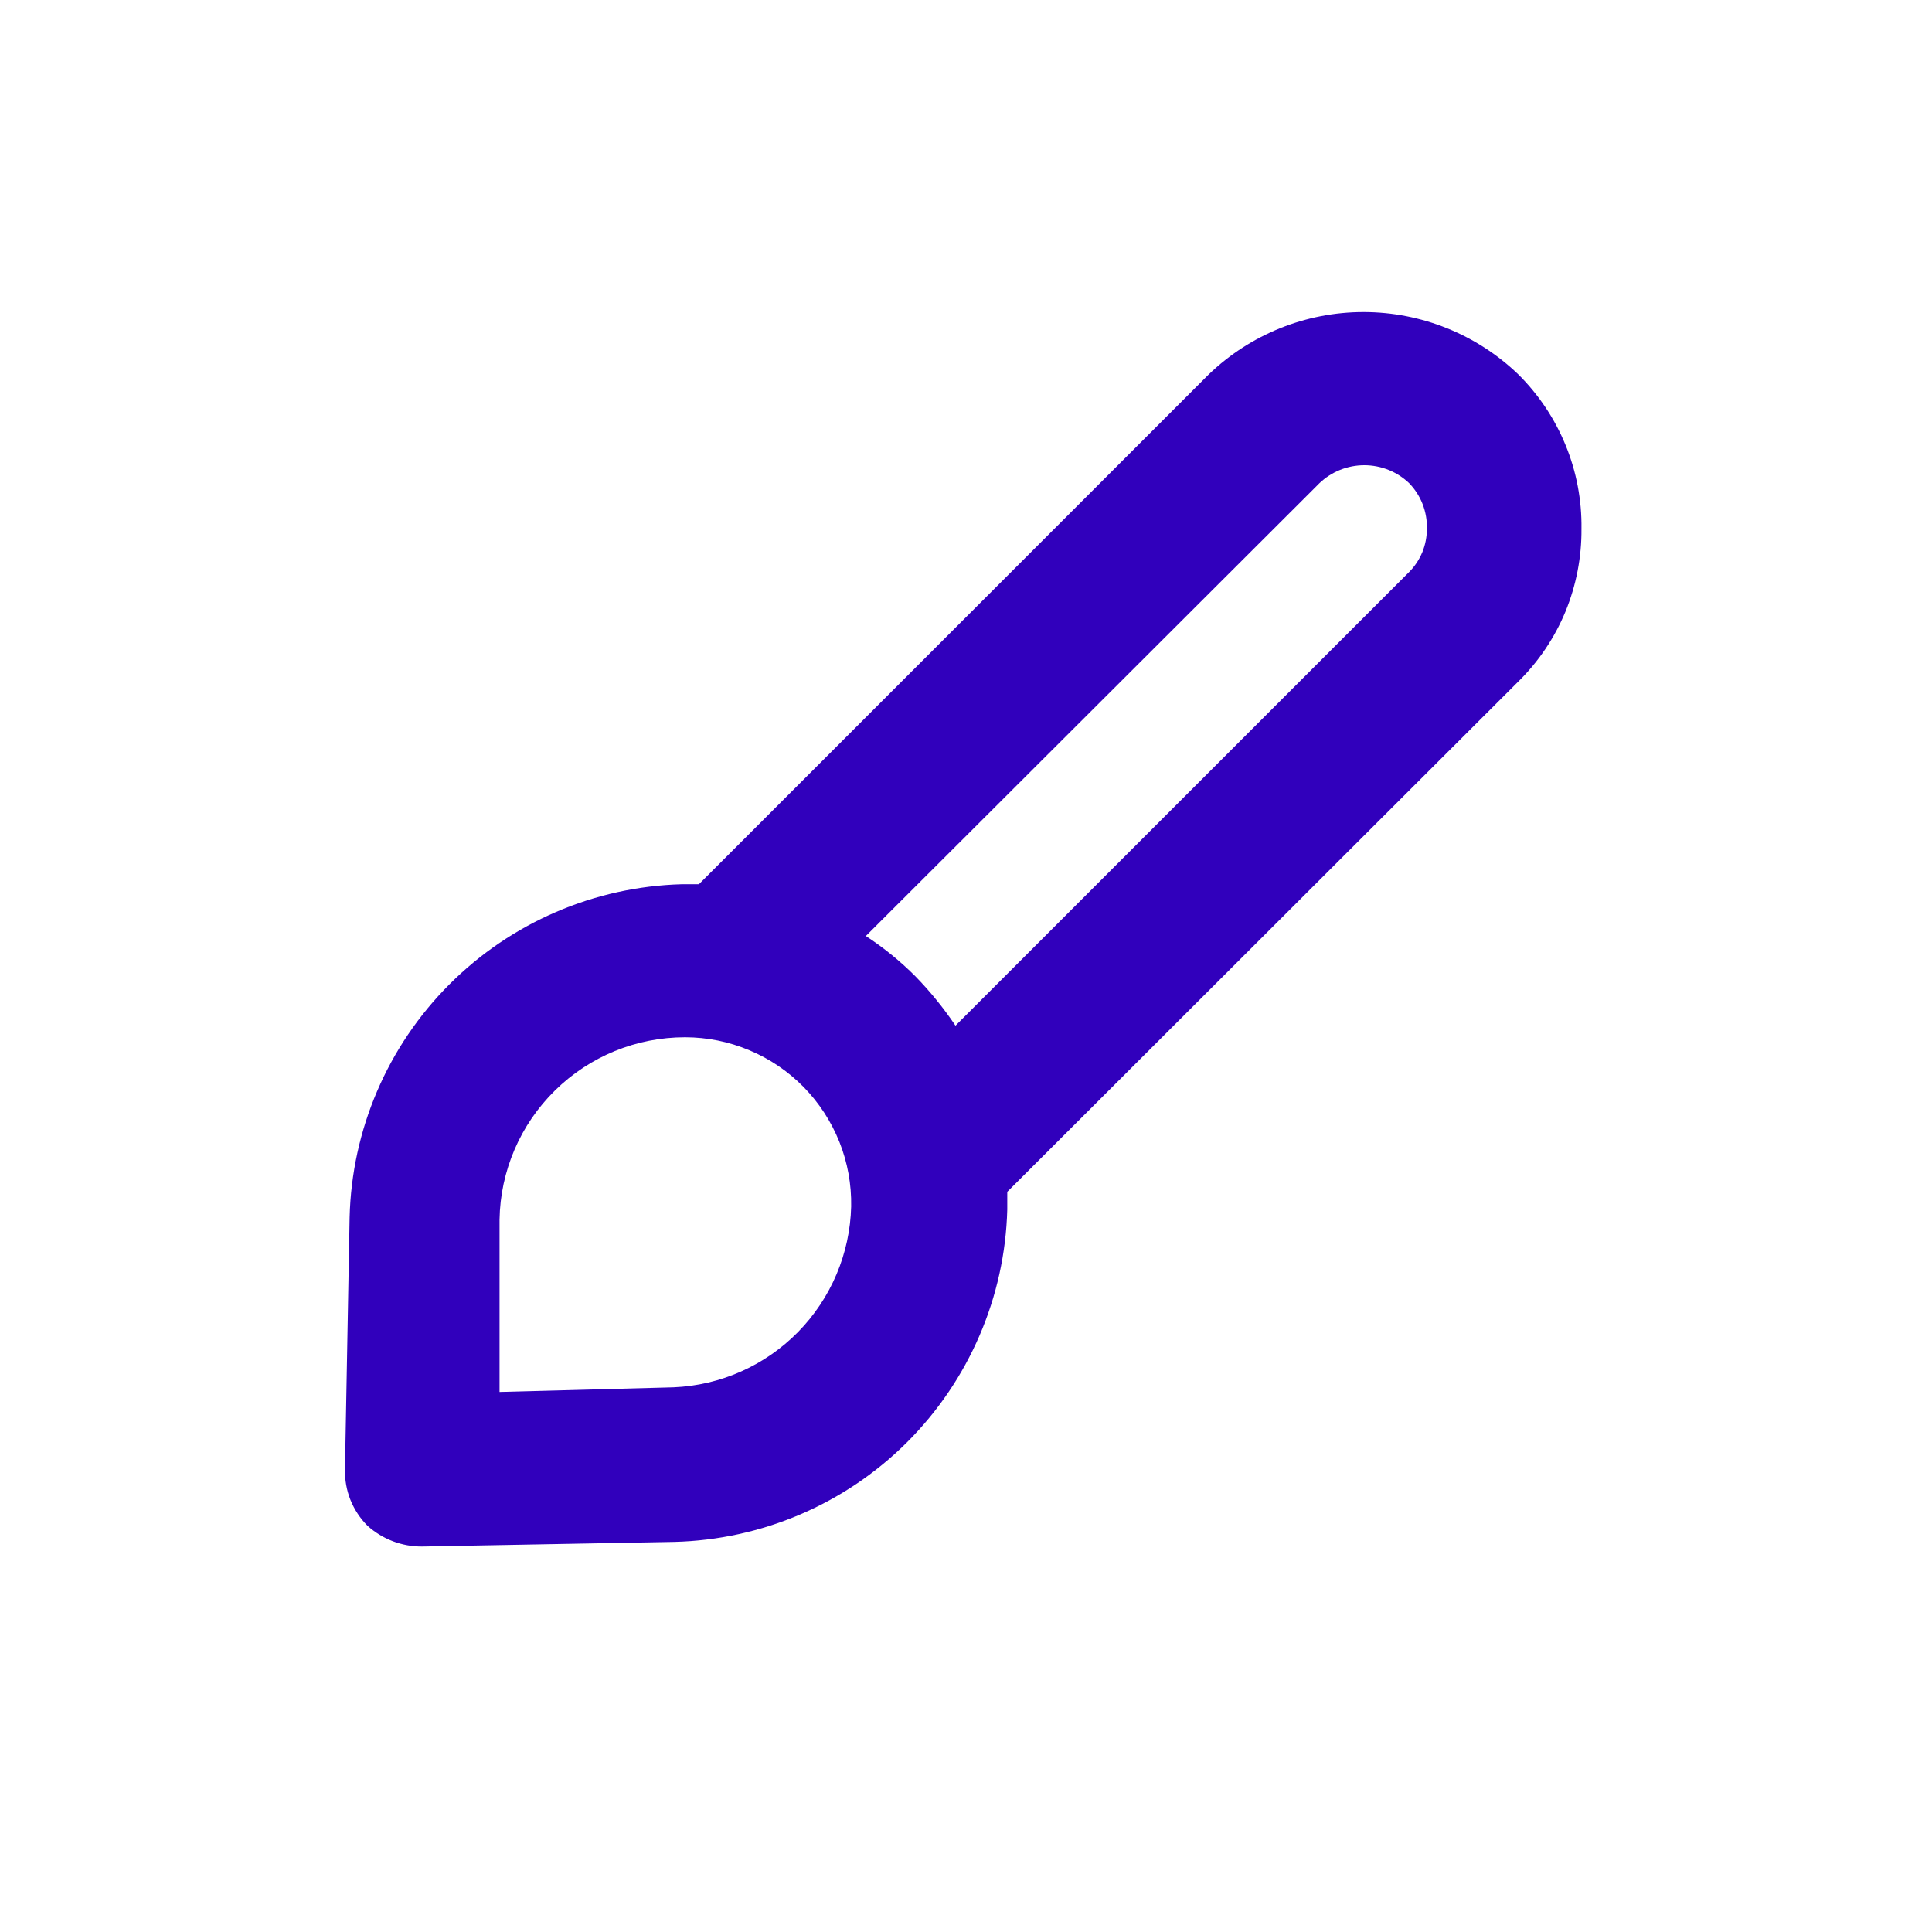
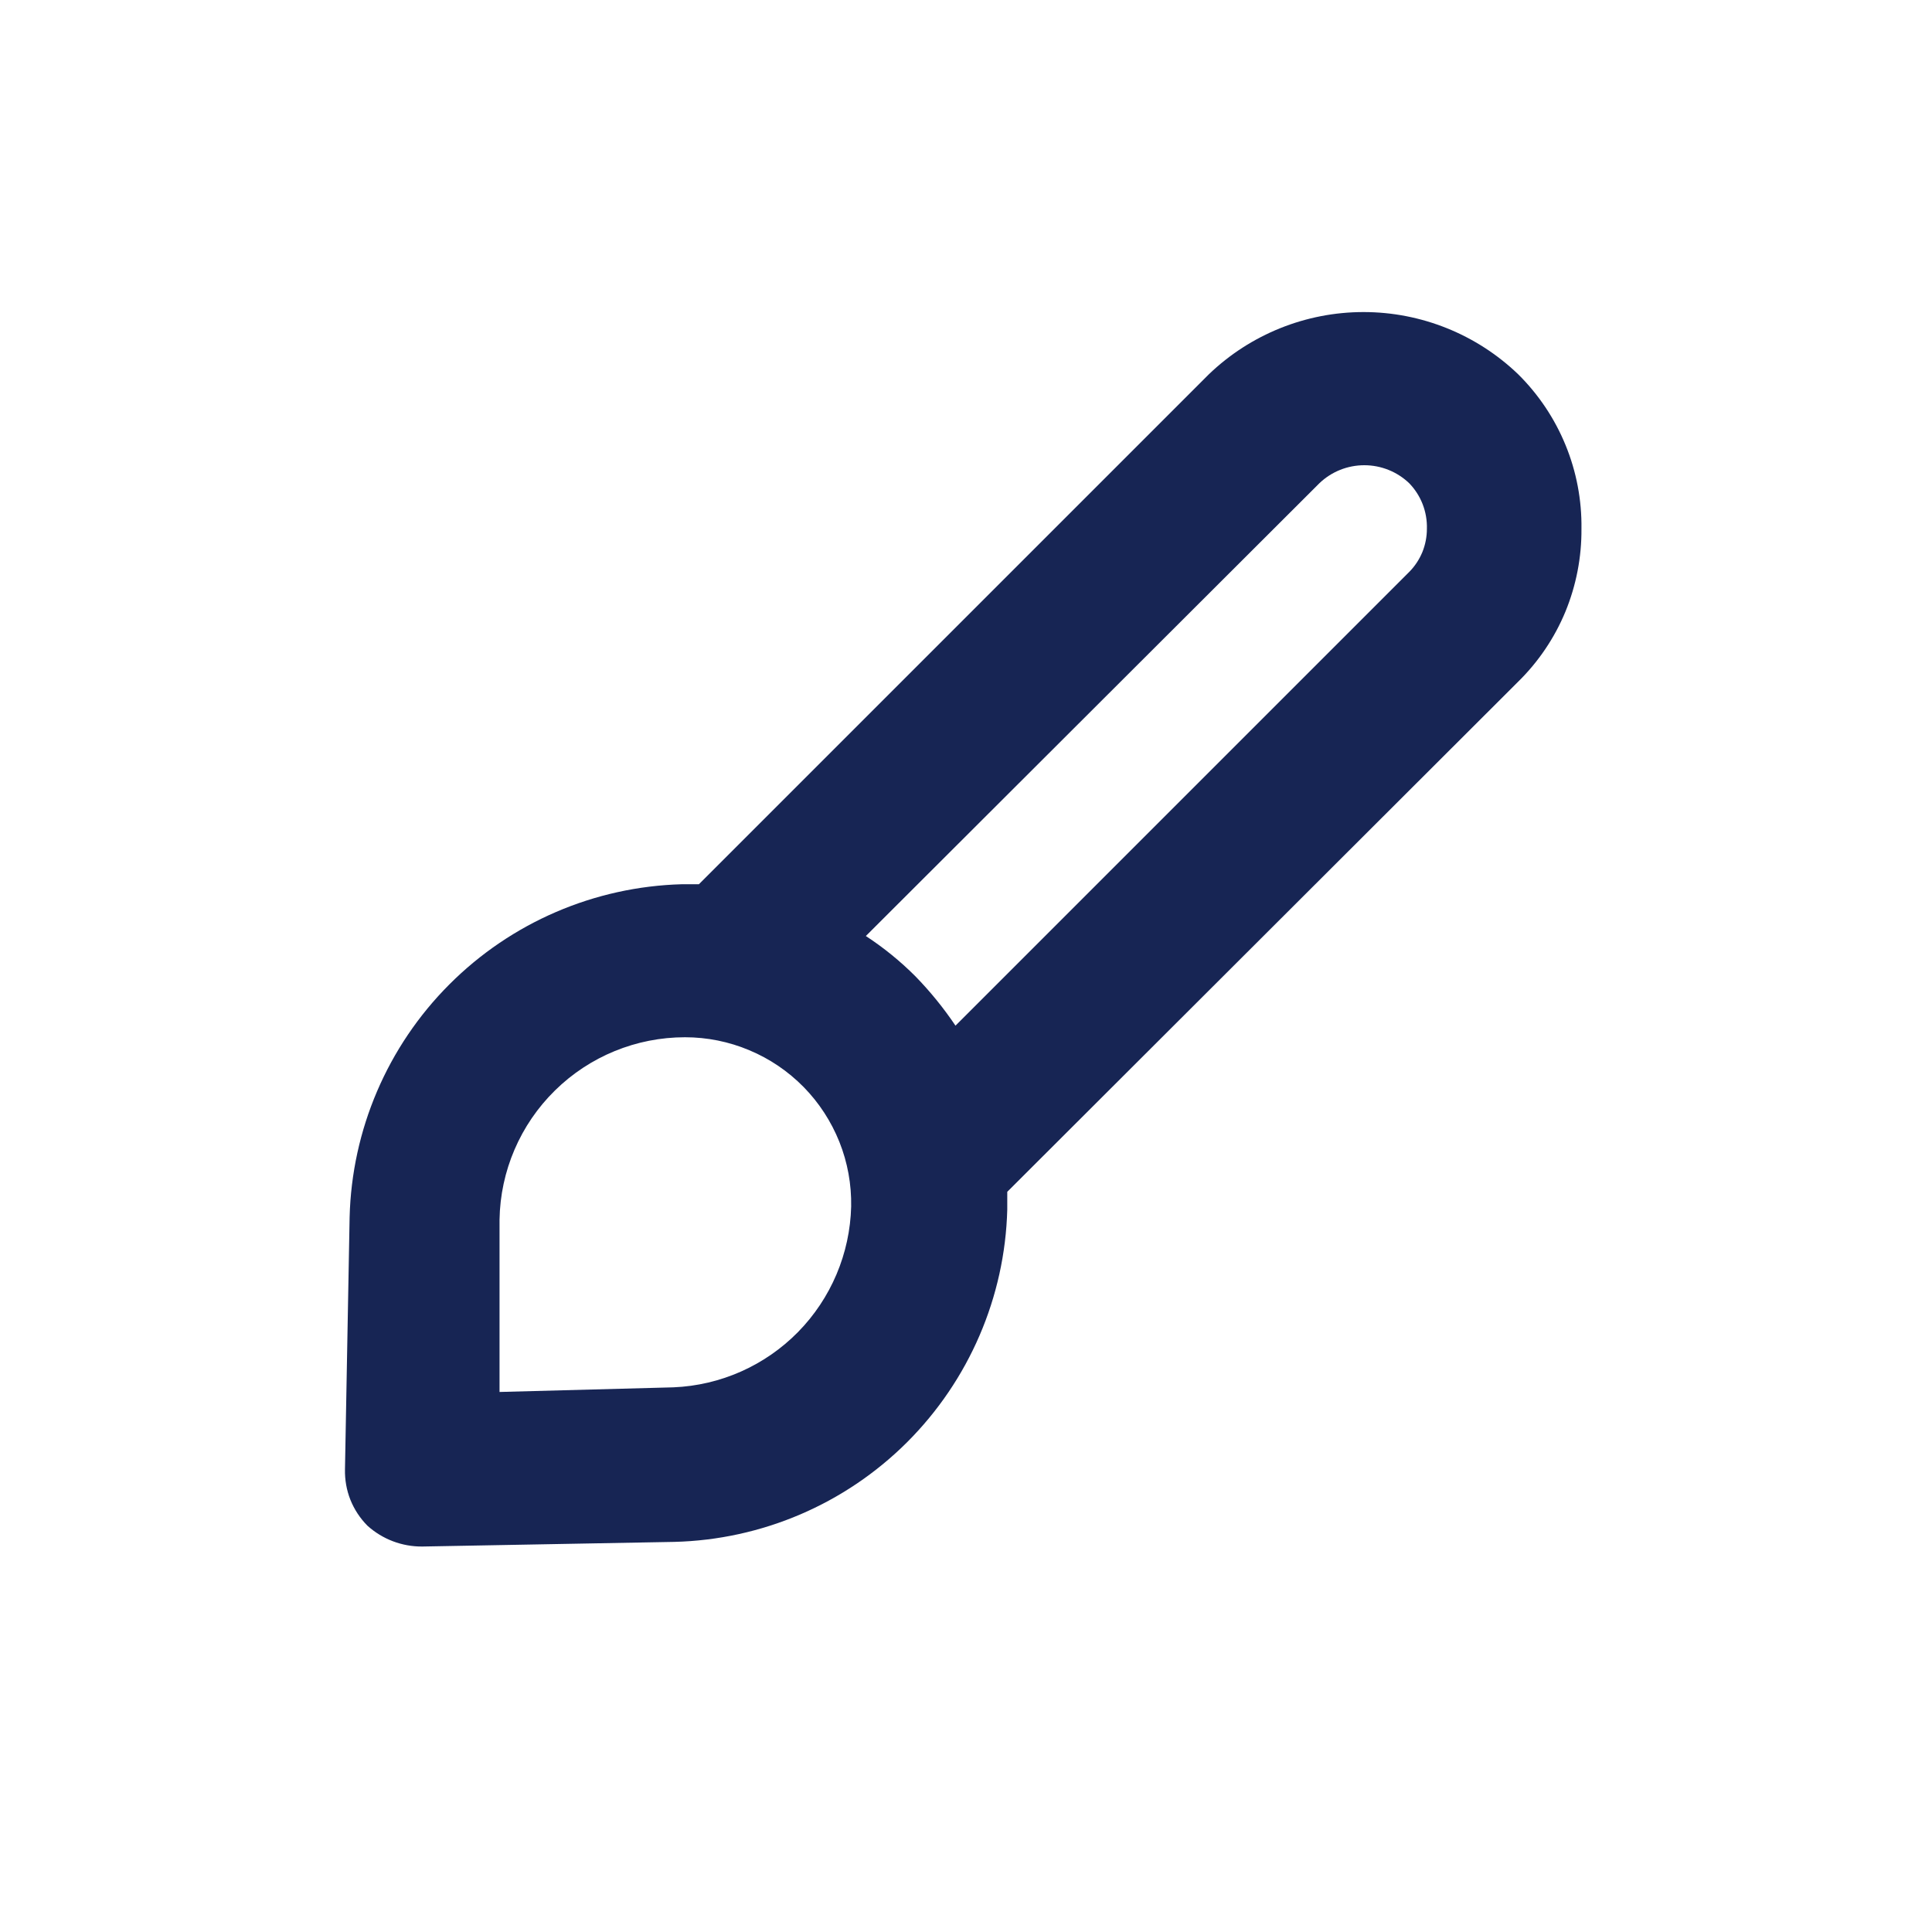
<svg xmlns="http://www.w3.org/2000/svg" width="25" height="25" viewBox="0 0 25 25" fill="none">
-   <path d="M20.464 6.842C20.469 6.471 20.399 6.102 20.258 5.759C20.117 5.415 19.908 5.103 19.644 4.842C19.106 4.326 18.389 4.038 17.644 4.038C16.899 4.038 16.182 4.326 15.644 4.842L9.044 11.442H8.824C7.691 11.473 6.614 11.937 5.814 12.739C5.013 13.541 4.552 14.62 4.524 15.752L4.464 19.012C4.461 19.147 4.484 19.281 4.534 19.407C4.584 19.532 4.659 19.646 4.754 19.742C4.949 19.918 5.202 20.014 5.464 20.012L8.724 19.952C9.857 19.924 10.935 19.463 11.737 18.663C12.539 17.862 13.004 16.785 13.034 15.652V15.422L19.644 8.822C19.907 8.564 20.115 8.256 20.256 7.916C20.396 7.575 20.467 7.21 20.464 6.842ZM8.714 17.952L6.464 18.012V15.782C6.474 15.153 6.732 14.552 7.181 14.111C7.63 13.669 8.234 13.422 8.864 13.422C9.15 13.422 9.433 13.479 9.696 13.59C9.96 13.7 10.198 13.862 10.399 14.066C10.599 14.27 10.756 14.512 10.862 14.777C10.968 15.043 11.019 15.326 11.014 15.612C10.999 16.221 10.753 16.802 10.326 17.237C9.899 17.671 9.323 17.927 8.714 17.952ZM18.234 7.402L12.364 13.272C12.21 13.043 12.036 12.829 11.844 12.632C11.649 12.437 11.435 12.263 11.204 12.112L17.074 6.252C17.23 6.103 17.438 6.02 17.654 6.02C17.87 6.02 18.078 6.103 18.234 6.252C18.31 6.33 18.369 6.422 18.409 6.524C18.448 6.625 18.467 6.733 18.464 6.842C18.464 6.946 18.444 7.049 18.405 7.145C18.365 7.241 18.307 7.329 18.234 7.402Z" fill="#3100BC" />
+   <path d="M20.464 6.842C20.469 6.471 20.399 6.102 20.258 5.759C20.117 5.415 19.908 5.103 19.644 4.842C19.106 4.326 18.389 4.038 17.644 4.038C16.899 4.038 16.182 4.326 15.644 4.842L9.044 11.442H8.824C7.691 11.473 6.614 11.937 5.814 12.739C5.013 13.541 4.552 14.62 4.524 15.752L4.464 19.012C4.461 19.147 4.484 19.281 4.534 19.407C4.584 19.532 4.659 19.646 4.754 19.742C4.949 19.918 5.202 20.014 5.464 20.012L8.724 19.952C9.857 19.924 10.935 19.463 11.737 18.663C12.539 17.862 13.004 16.785 13.034 15.652V15.422L19.644 8.822C19.907 8.564 20.115 8.256 20.256 7.916C20.396 7.575 20.467 7.21 20.464 6.842ZM8.714 17.952L6.464 18.012V15.782C6.474 15.153 6.732 14.552 7.181 14.111C7.63 13.669 8.234 13.422 8.864 13.422C9.15 13.422 9.433 13.479 9.696 13.59C9.96 13.7 10.198 13.862 10.399 14.066C10.599 14.27 10.756 14.512 10.862 14.777C10.968 15.043 11.019 15.326 11.014 15.612C10.999 16.221 10.753 16.802 10.326 17.237C9.899 17.671 9.323 17.927 8.714 17.952ZM18.234 7.402L12.364 13.272C12.21 13.043 12.036 12.829 11.844 12.632C11.649 12.437 11.435 12.263 11.204 12.112L17.074 6.252C17.23 6.103 17.438 6.02 17.654 6.02C17.87 6.02 18.078 6.103 18.234 6.252C18.31 6.33 18.369 6.422 18.409 6.524C18.448 6.625 18.467 6.733 18.464 6.842C18.464 6.946 18.444 7.049 18.405 7.145C18.365 7.241 18.307 7.329 18.234 7.402Z" fill="#172554" />
</svg>
